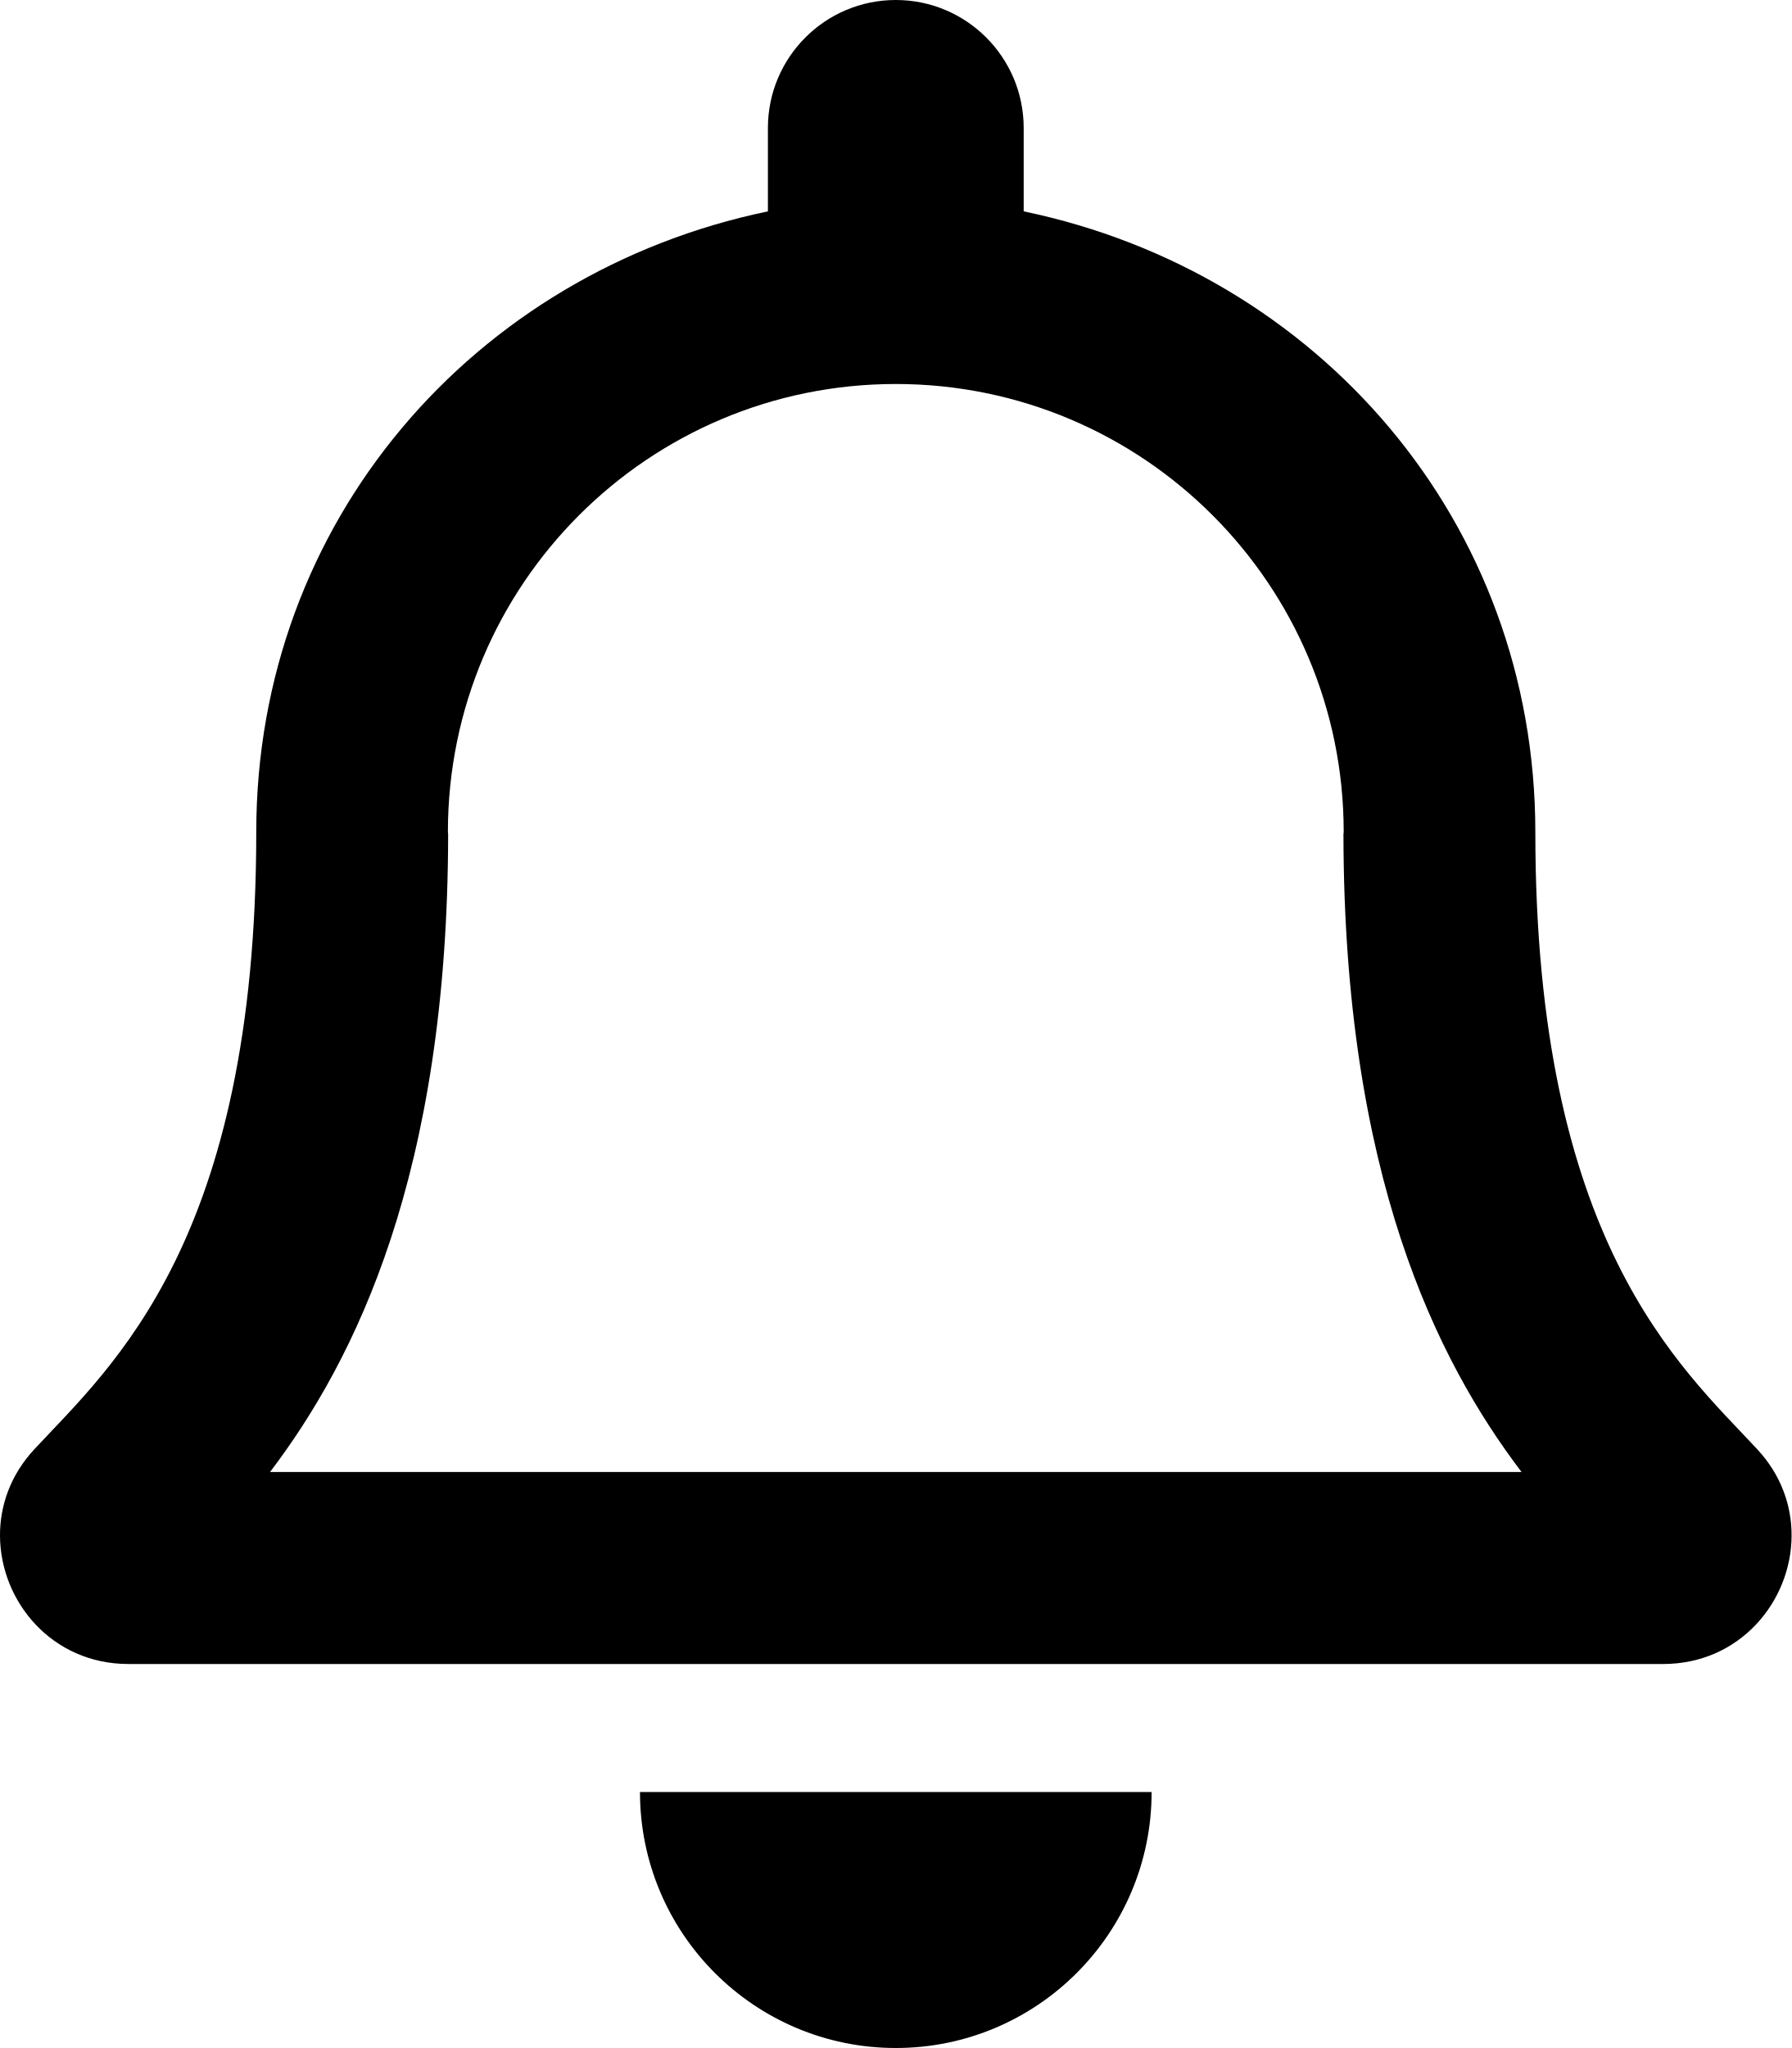
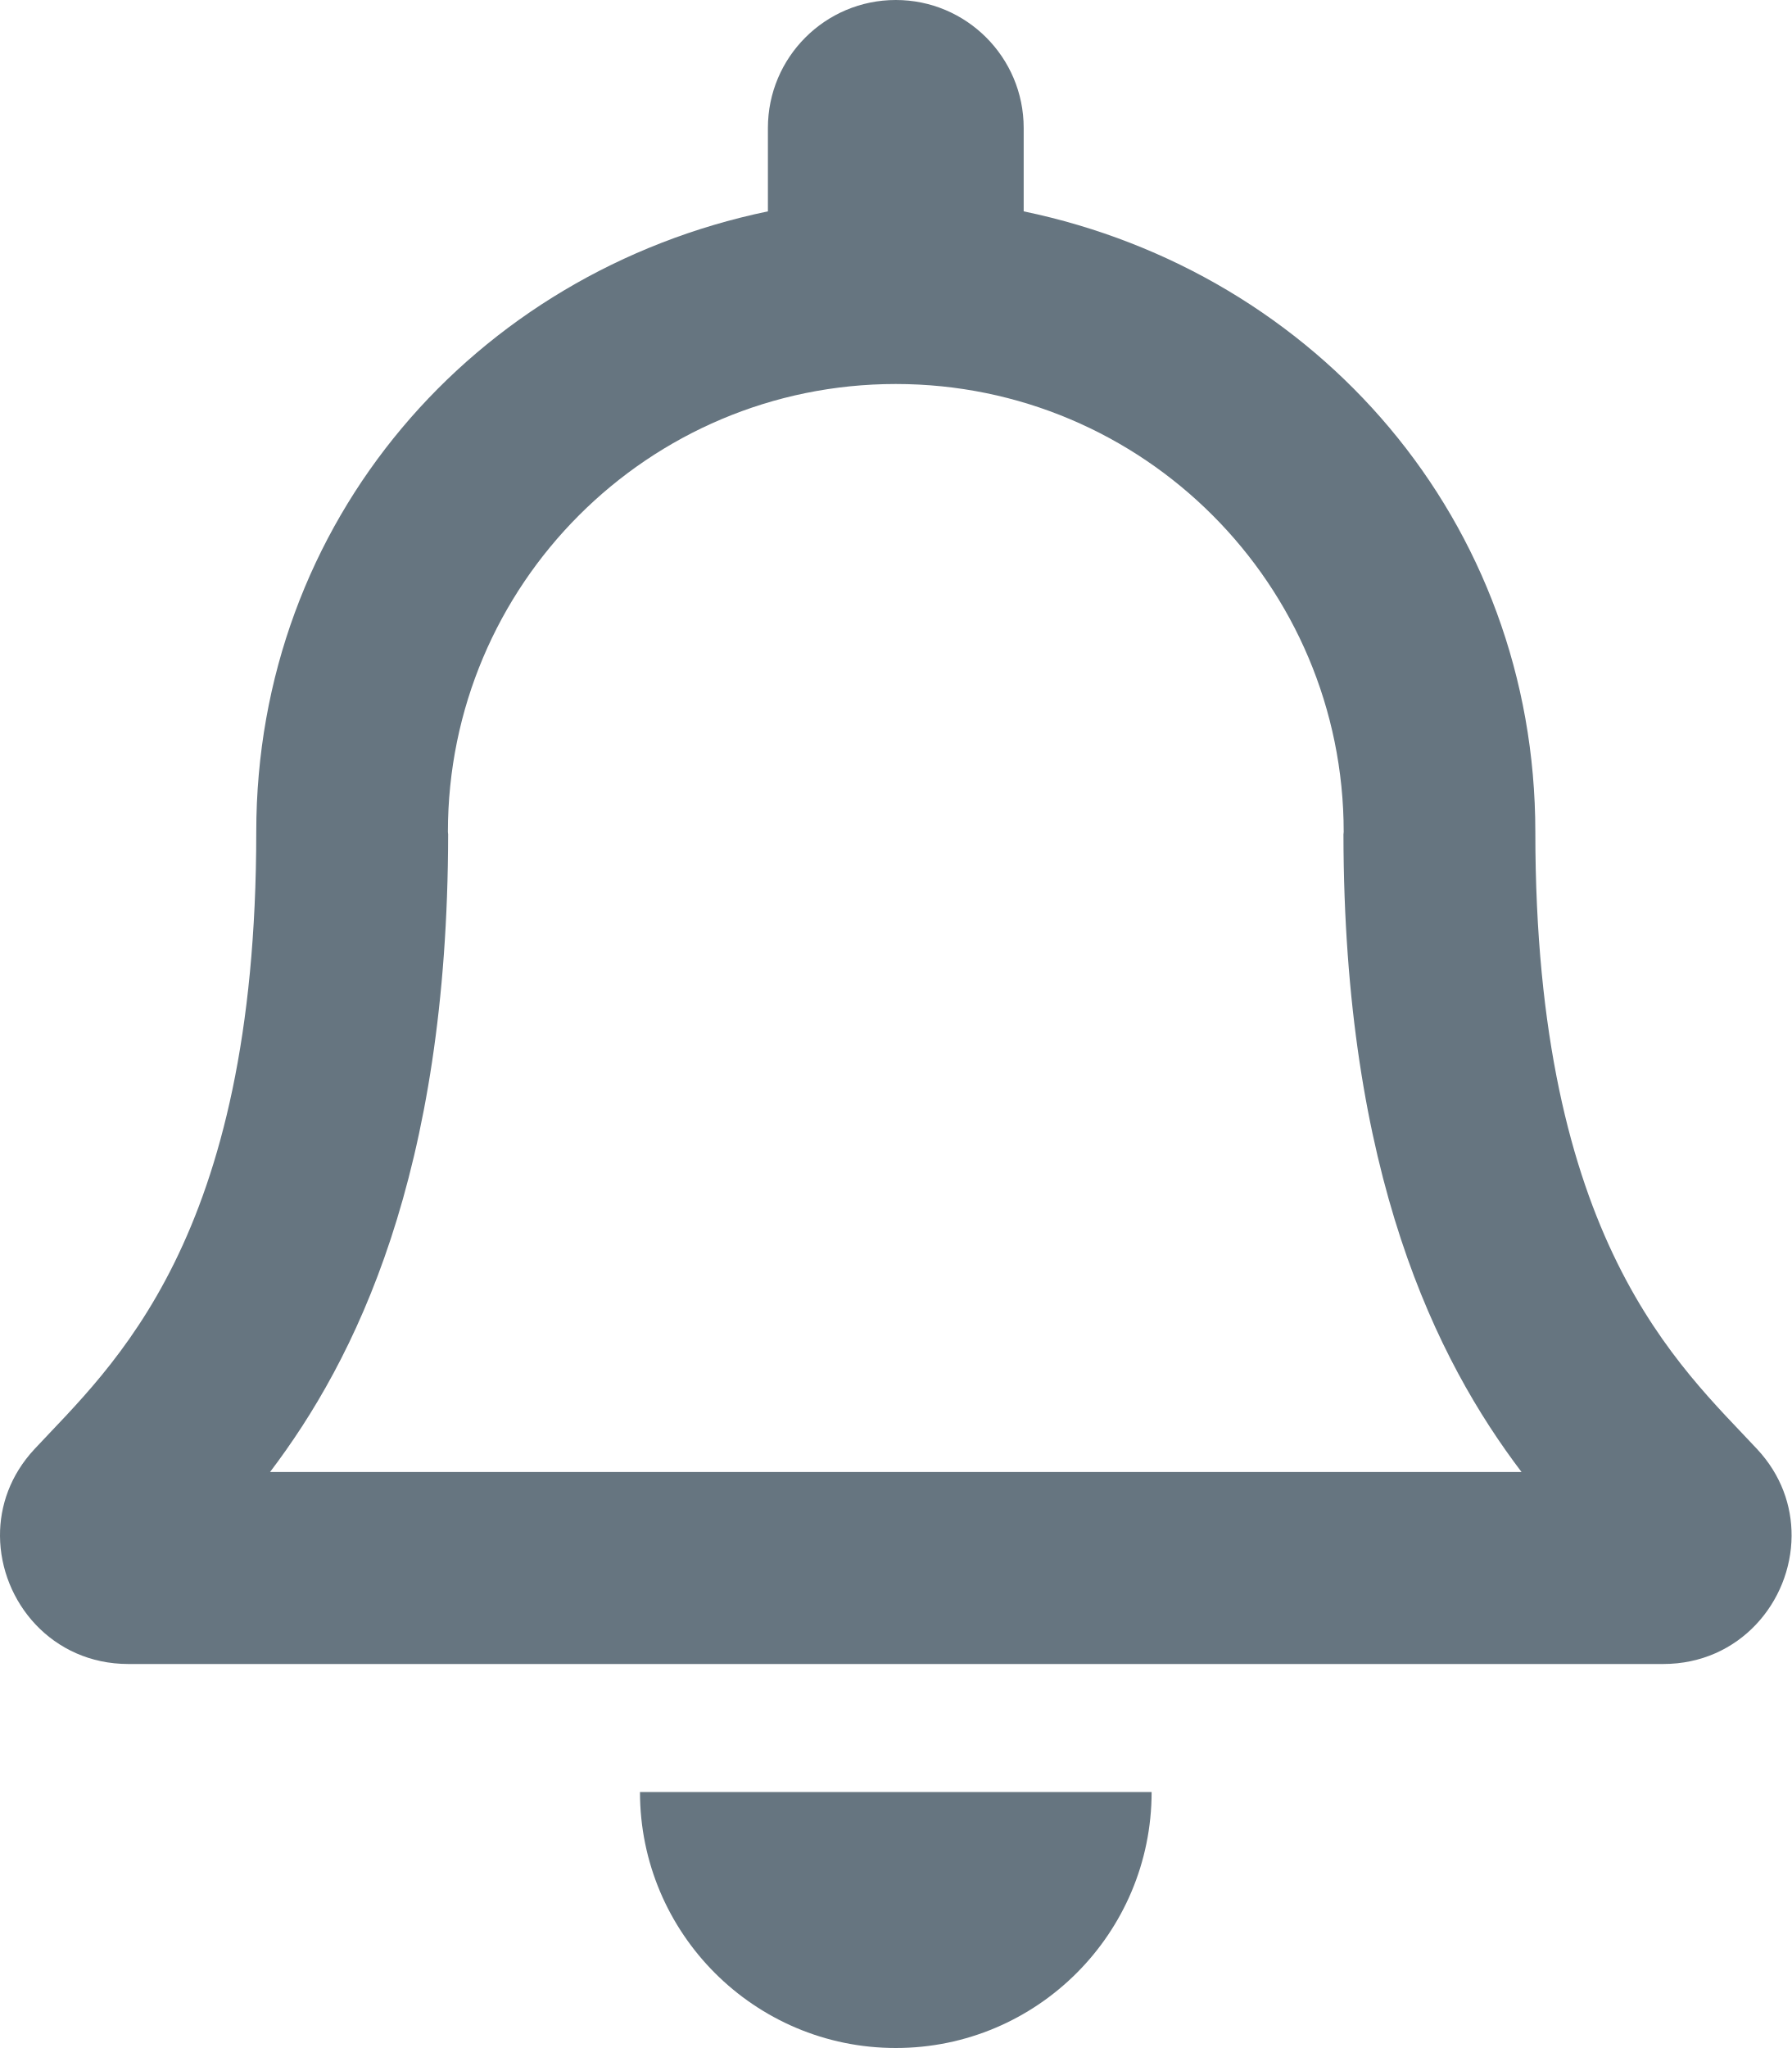
<svg xmlns="http://www.w3.org/2000/svg" aria-hidden="true" focusable="false" data-prefix="far" data-icon="bell" class="svg-inline--fa fa-bell fa-w-14" role="img" viewBox="0 0 448 512">
-   <path fill="currentColor" d="M439.39 362.29c-19.32-20.76-55.47-51.99-55.47-154.29 0-77.7-54.48-139.9-127.94-155.16V32c0-17.67-14.32-32-31.98-32s-31.98 14.33-31.98 32v20.84C118.56 68.1 64.08 130.3 64.08 208c0 102.3-36.15 133.53-55.47 154.29-6 6.45-8.66 14.16-8.61 21.71.11 16.4 12.98 32 32.1 32h383.8c19.12 0 32-15.6 32.1-32 .05-7.55-2.61-15.27-8.61-21.71zM67.53 368c21.22-27.97 44.42-74.33 44.53-159.42 0-.2-.06-.38-.06-.58 0-61.86 50.14-112 112-112s112 50.14 112 112c0 .2-.06.38-.06.58.11 85.1 23.31 131.46 44.53 159.42H67.53zM224 512c35.32 0 63.97-28.65 63.97-64H160.03c0 35.35 28.65 64 63.97 64z" />
+   <path fill="#667580" d="M439.39 362.29c-19.32-20.76-55.47-51.99-55.47-154.29 0-77.7-54.48-139.9-127.94-155.16V32c0-17.67-14.32-32-31.98-32s-31.98 14.33-31.98 32v20.84C118.56 68.1 64.08 130.3 64.08 208c0 102.3-36.15 133.53-55.47 154.29-6 6.45-8.66 14.16-8.61 21.71.11 16.4 12.98 32 32.1 32h383.8c19.12 0 32-15.6 32.1-32 .05-7.55-2.61-15.27-8.61-21.71zM67.53 368c21.22-27.97 44.42-74.33 44.53-159.42 0-.2-.06-.38-.06-.58 0-61.86 50.14-112 112-112s112 50.14 112 112c0 .2-.06.38-.06.58.11 85.1 23.31 131.46 44.53 159.42H67.53zM224 512c35.32 0 63.97-28.65 63.97-64H160.03c0 35.35 28.65 64 63.97 64z" />
</svg>
